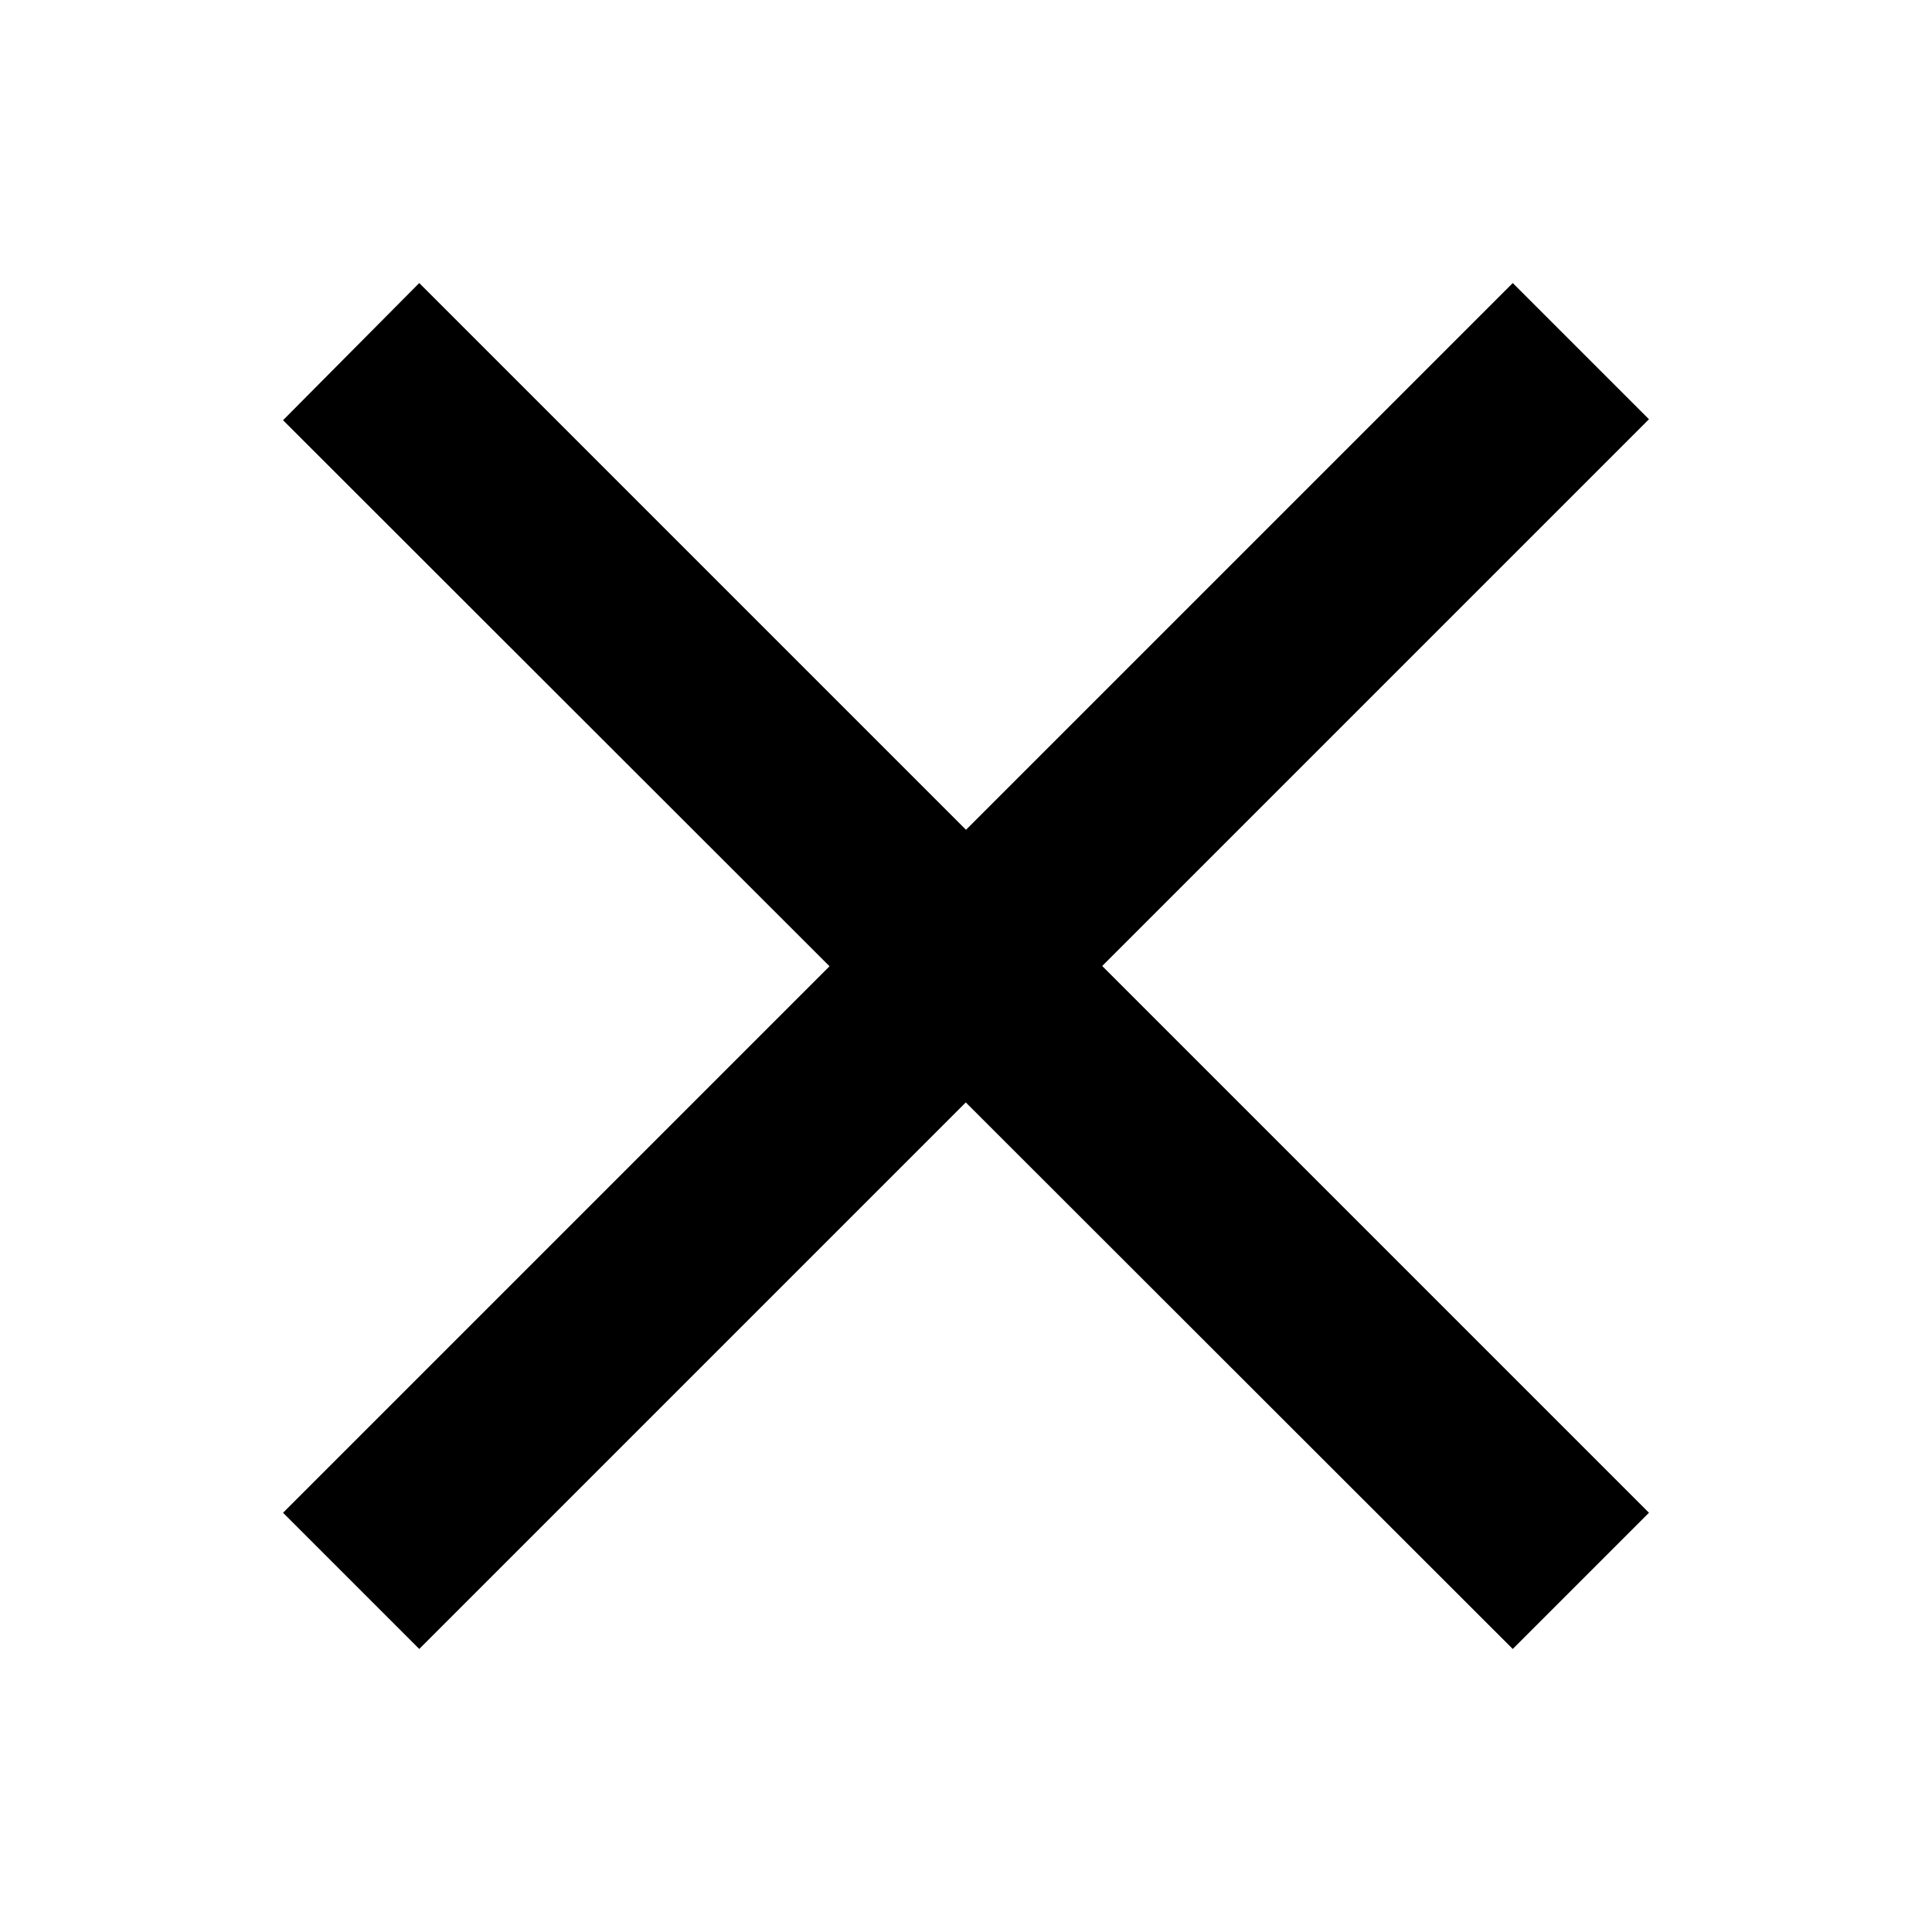
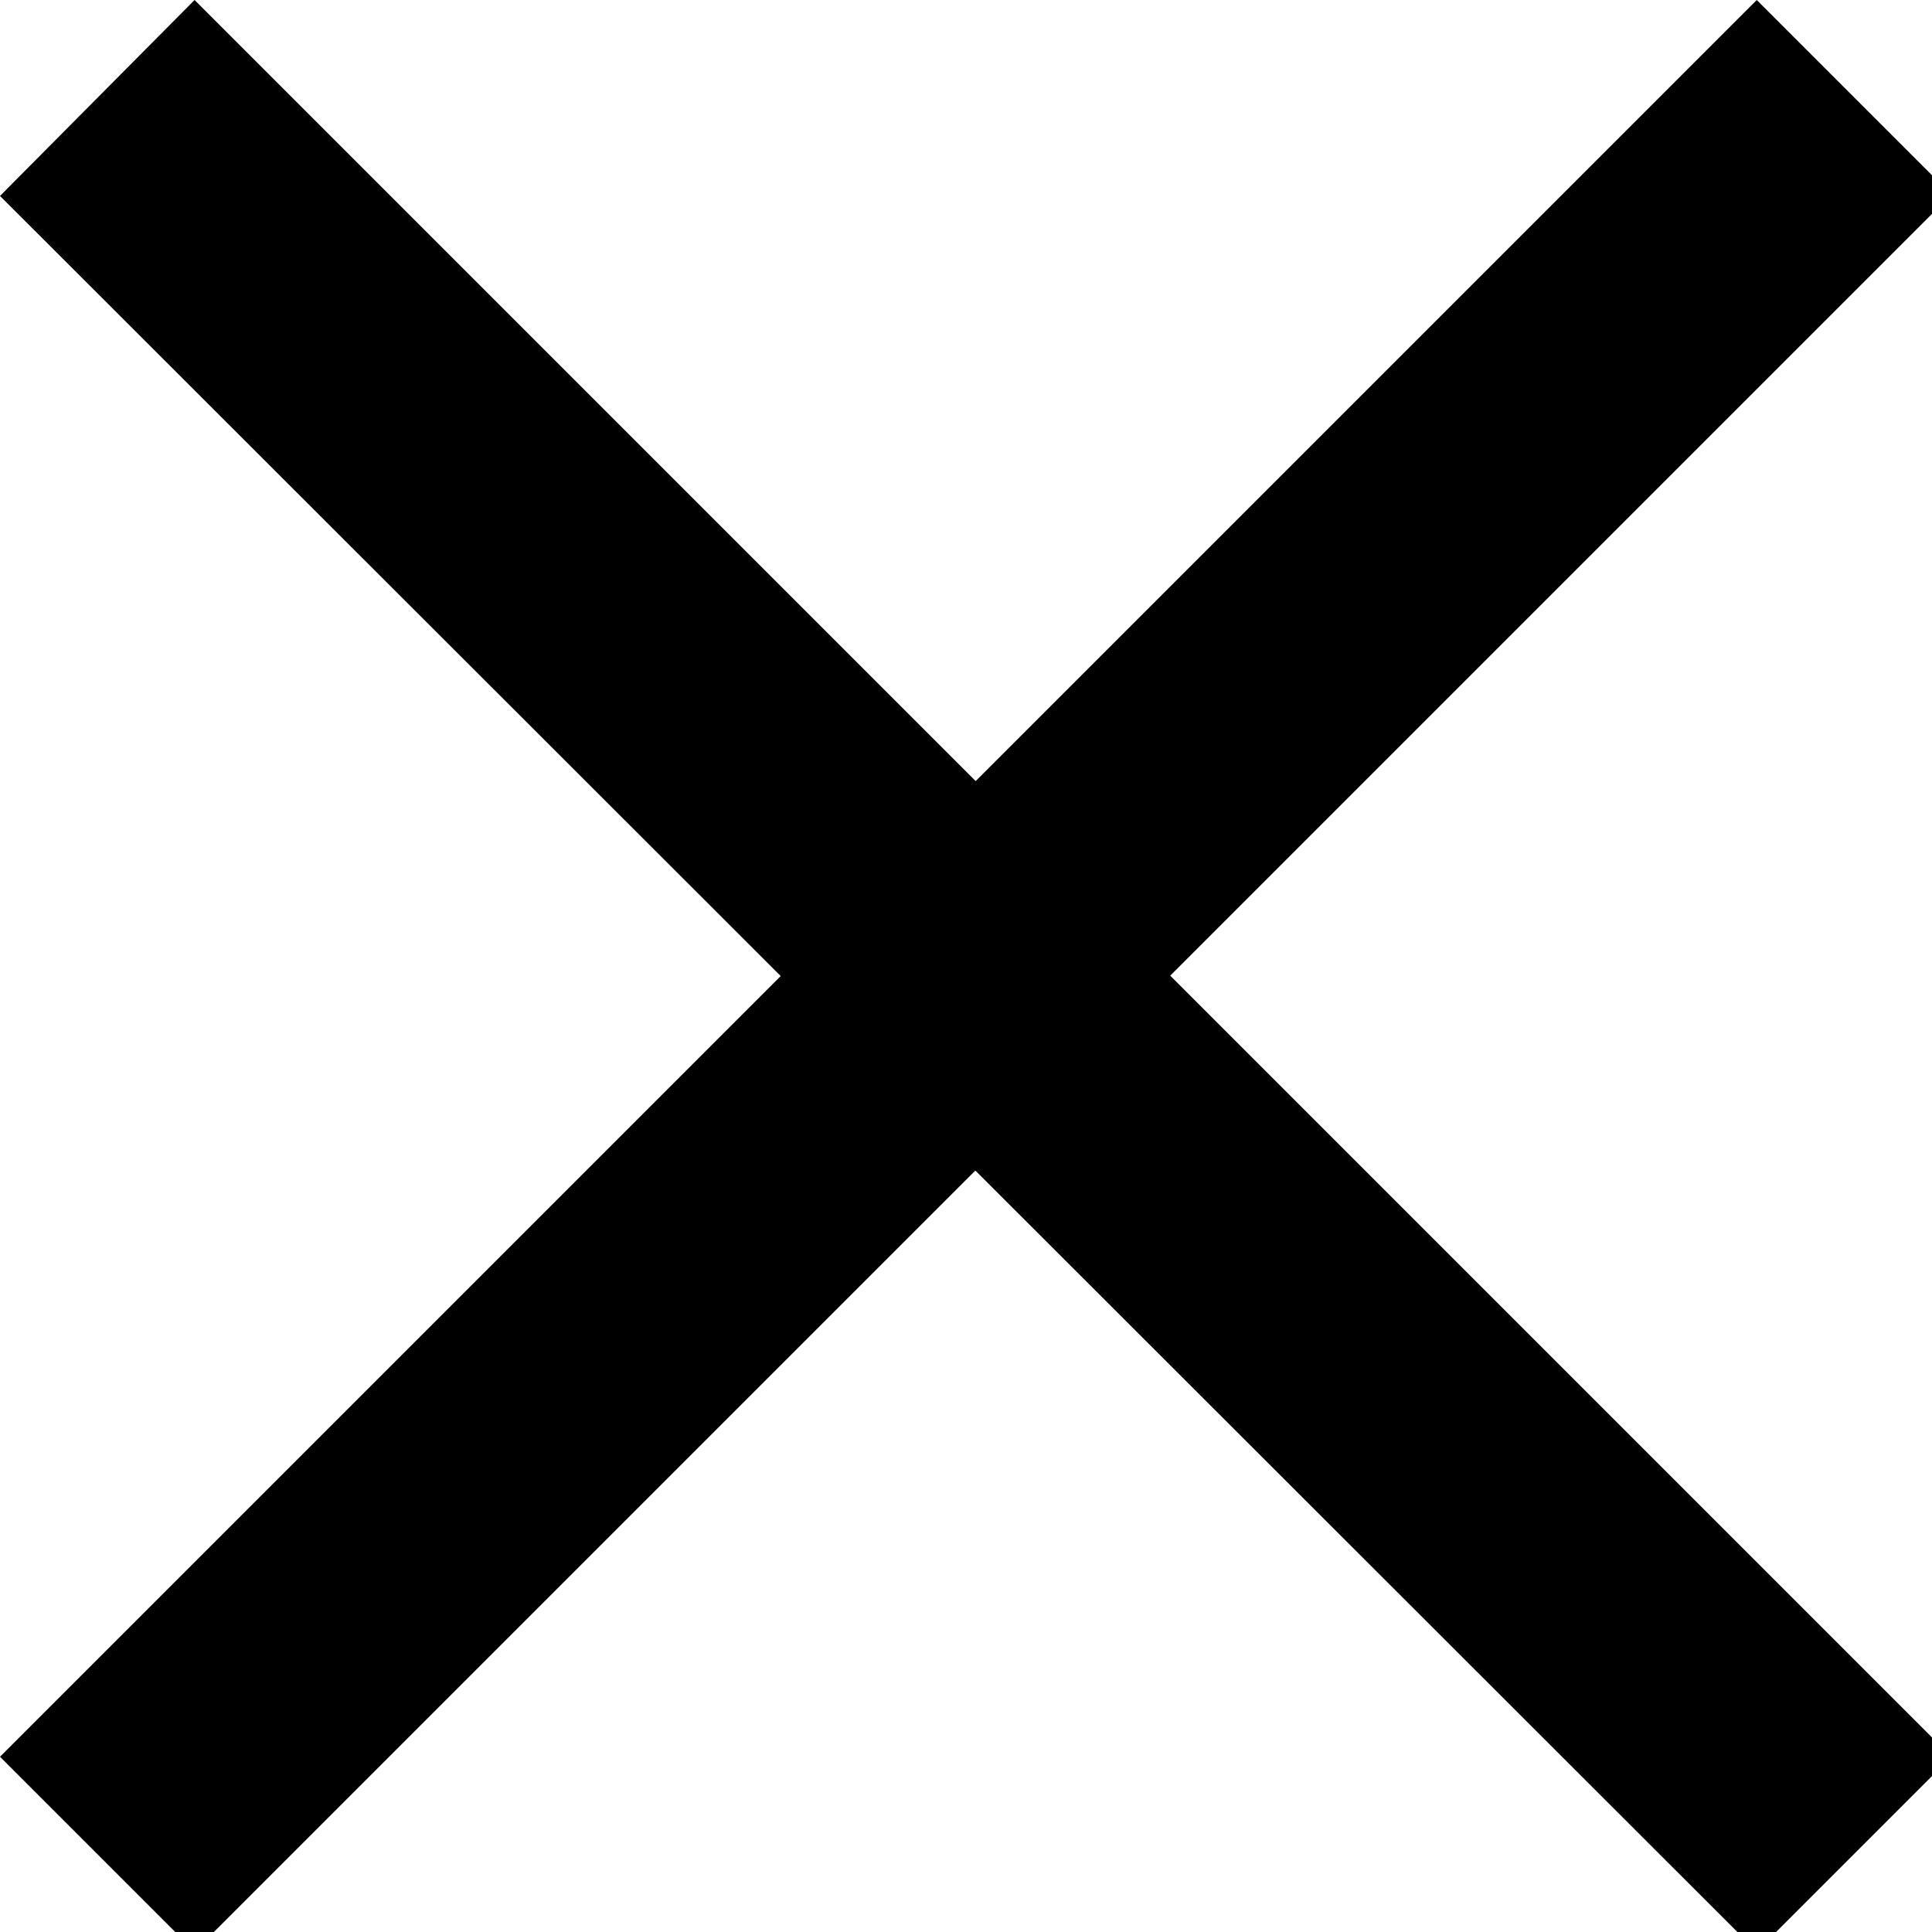
- <svg xmlns="http://www.w3.org/2000/svg" width="20" height="20" viewBox="0 0 20 20">
+ <svg xmlns="http://www.w3.org/2000/svg" width="20" height="20" viewBox="2.93 2.93 14 14">
  <path d="M4.34 2.93l12.73 12.73-1.41 1.41L2.93 4.35z" />
  <path d="M17.07 4.34L4.34 17.07l-1.41-1.41L15.66 2.93z" />
</svg>
